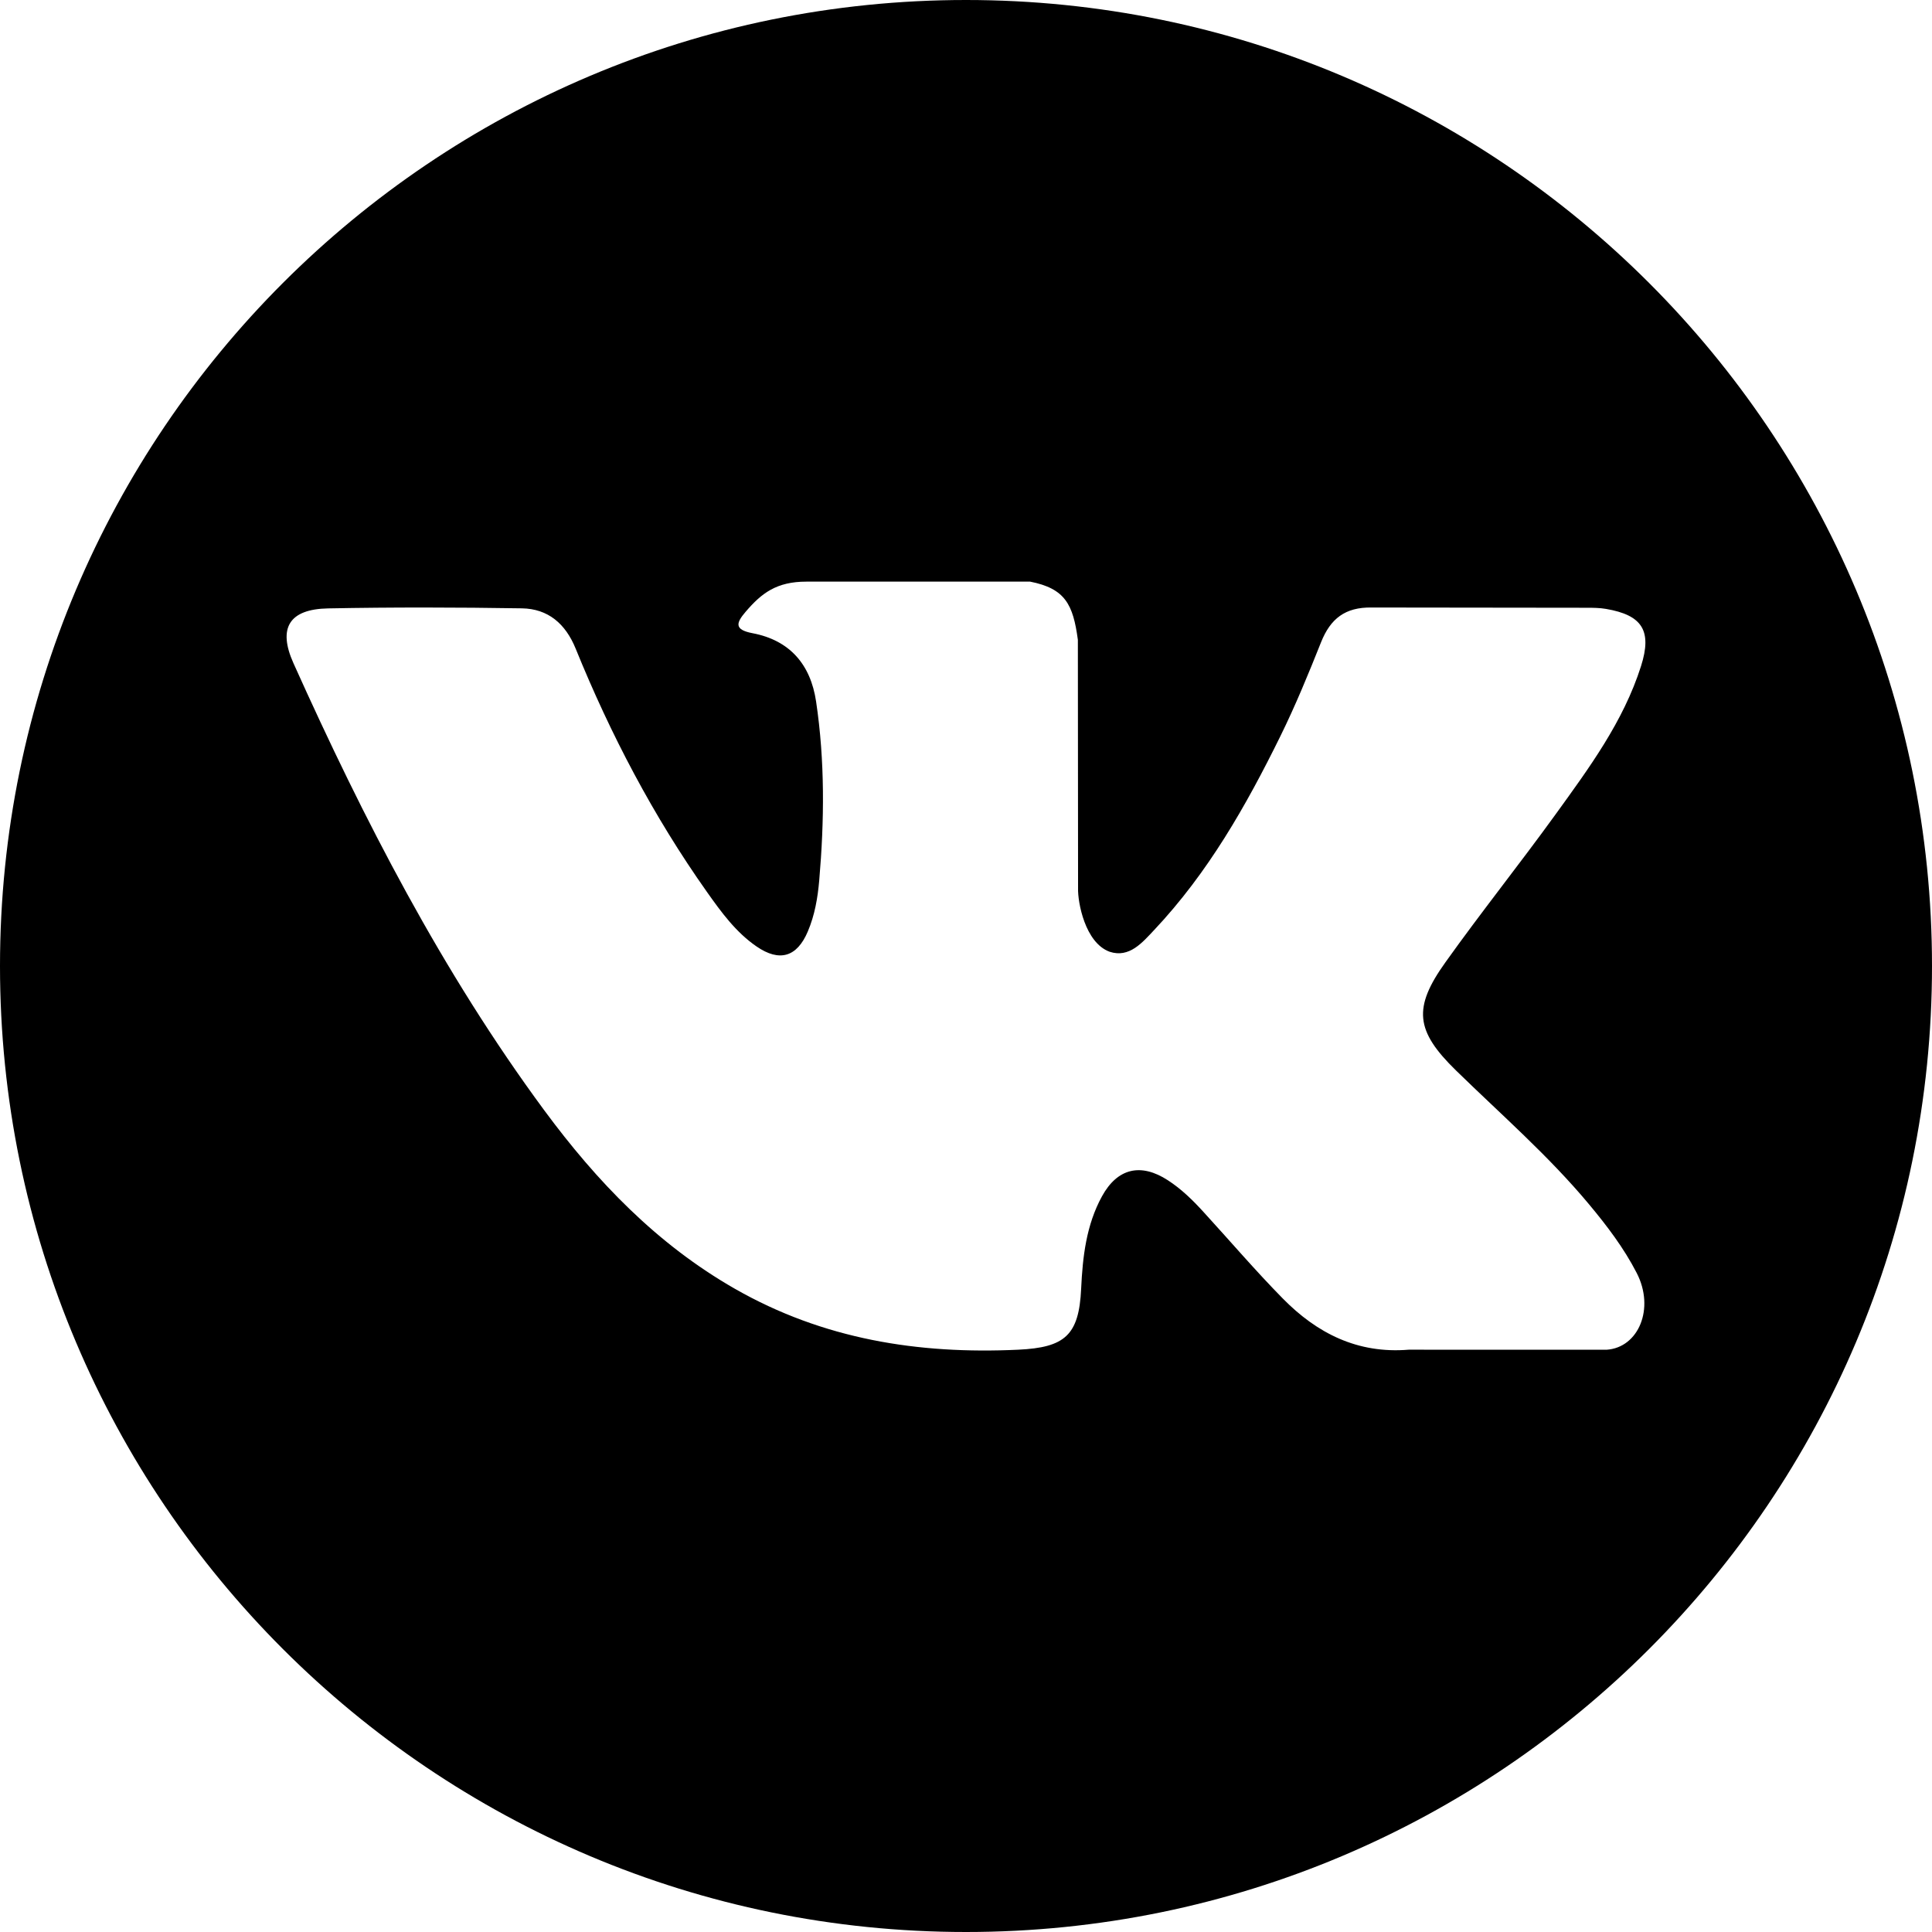
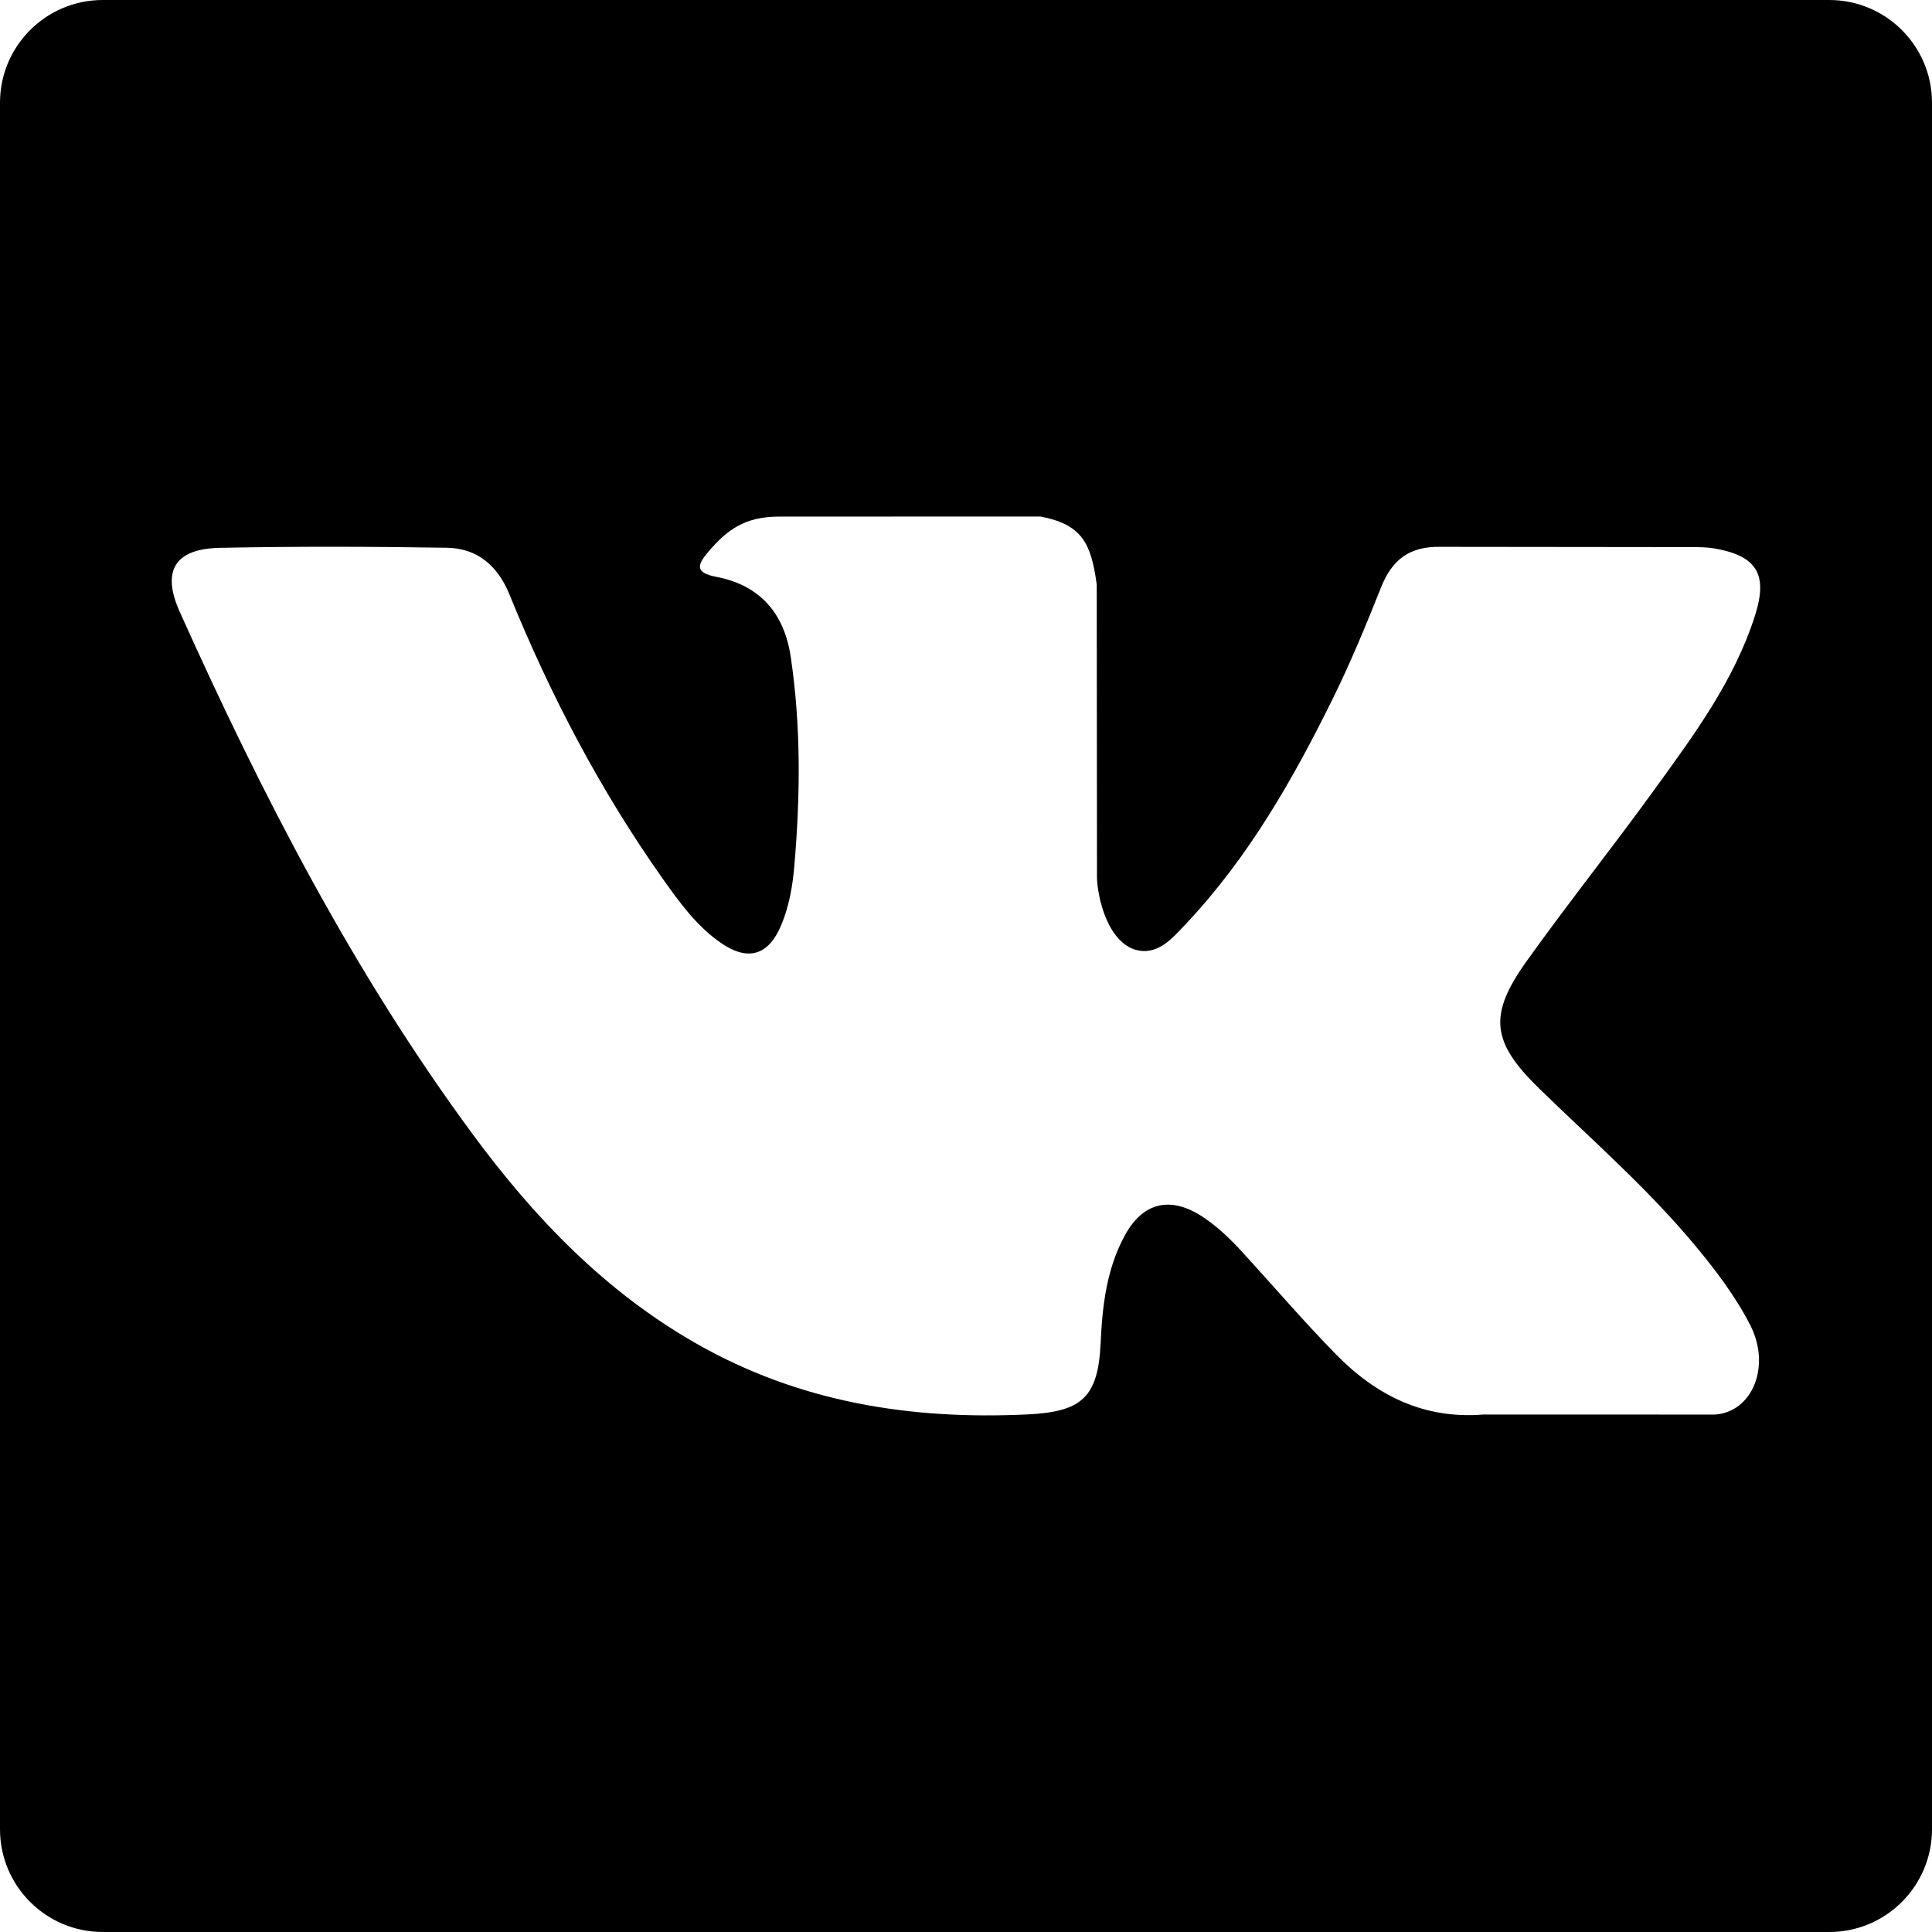
- <svg xmlns="http://www.w3.org/2000/svg" version="1.1" id="Capa_1" xml:space="preserve">
-   <g>
-     <path d="M48.875,0C21.883,0,0,21.882,0,48.875S21.883,97.75,48.875,97.75S97.75,75.868,97.75,48.875S75.867,0,48.875,0z    M73.667,54.161c2.278,2.225,4.688,4.319,6.733,6.774c0.906,1.086,1.76,2.209,2.41,3.472c0.928,1.801,0.09,3.776-1.522,3.883   l-10.013-0.002c-2.586,0.214-4.644-0.829-6.379-2.597c-1.385-1.409-2.67-2.914-4.004-4.371c-0.545-0.598-1.119-1.161-1.803-1.604   c-1.365-0.888-2.551-0.616-3.333,0.81c-0.797,1.451-0.979,3.059-1.055,4.674c-0.109,2.361-0.821,2.978-3.19,3.089   c-5.062,0.237-9.865-0.531-14.329-3.083c-3.938-2.251-6.986-5.428-9.642-9.025c-5.172-7.012-9.133-14.708-12.692-22.625   c-0.801-1.783-0.215-2.737,1.752-2.774c3.268-0.063,6.536-0.055,9.804-0.003c1.33,0.021,2.21,0.782,2.721,2.037   c1.766,4.345,3.931,8.479,6.644,12.313c0.723,1.021,1.461,2.039,2.512,2.76c1.16,0.796,2.044,0.533,2.591-0.762   c0.35-0.823,0.501-1.703,0.577-2.585c0.26-3.021,0.291-6.041-0.159-9.05c-0.28-1.883-1.339-3.099-3.216-3.455   c-0.956-0.181-0.816-0.535-0.351-1.081c0.807-0.944,1.563-1.528,3.074-1.528l11.313-0.002c1.783,0.35,2.183,1.15,2.425,2.946   l0.01,12.572c-0.021,0.695,0.349,2.755,1.597,3.21c1,0.33,1.66-0.472,2.258-1.105c2.713-2.879,4.646-6.277,6.377-9.794   c0.764-1.551,1.423-3.156,2.063-4.764c0.476-1.189,1.216-1.774,2.558-1.754l10.894,0.013c0.321,0,0.647,0.003,0.965,0.058   c1.836,0.314,2.339,1.104,1.771,2.895c-0.894,2.814-2.631,5.158-4.329,7.508c-1.82,2.516-3.761,4.944-5.563,7.471   C71.48,50.992,71.611,52.155,73.667,54.161z" />
-   </g>
-   <g>
- </g>
-   <g>
- </g>
-   <g>
- </g>
-   <g>
- </g>
-   <g>
- </g>
-   <g>
- </g>
-   <g>
- </g>
-   <g>
- </g>
-   <g>
- </g>
-   <g>
- </g>
-   <g>
- </g>
-   <g>
- </g>
-   <g>
- </g>
-   <g>
- </g>
-   <g>
- </g>
+ <svg xmlns="http://www.w3.org/2000/svg">
+   <path d="M89,0H5C2.238,0,0,2.239,0,5v84c0,2.761,2.238,5,5,5h84c2.762,0,5-2.239,5-5V5C94,2.239,91.762,0,89,0z M74.869,52.943   c2.562,2.5,5.271,4.854,7.572,7.617c1.018,1.22,1.978,2.48,2.709,3.899c1.041,2.024,0.101,4.247-1.713,4.366l-11.256-0.003   c-2.906,0.239-5.22-0.931-7.172-2.918c-1.555-1.585-3.001-3.277-4.5-4.914c-0.611-0.673-1.259-1.306-2.025-1.806   c-1.534-0.996-2.867-0.692-3.748,0.909c-0.896,1.63-1.103,3.438-1.185,5.255c-0.125,2.655-0.925,3.348-3.588,3.471   c-5.69,0.268-11.091-0.596-16.108-3.463c-4.429-2.53-7.854-6.104-10.838-10.146c-5.816-7.883-10.27-16.536-14.27-25.437   c-0.901-2.005-0.242-3.078,1.967-3.119c3.676-0.073,7.351-0.063,11.022-0.004c1.496,0.023,2.485,0.879,3.058,2.289   c1.985,4.885,4.421,9.533,7.471,13.843c0.813,1.147,1.643,2.292,2.823,3.103c1.304,0.896,2.298,0.601,2.913-0.854   c0.393-0.928,0.563-1.914,0.647-2.906c0.292-3.396,0.327-6.792-0.177-10.175c-0.315-2.116-1.507-3.483-3.617-3.883   c-1.074-0.204-0.917-0.602-0.395-1.215c0.906-1.062,1.76-1.718,3.456-1.718l12.721-0.002c2.006,0.392,2.452,1.292,2.725,3.311   l0.012,14.133c-0.021,0.782,0.391,3.098,1.795,3.61c1.123,0.371,1.868-0.53,2.54-1.244c3.048-3.235,5.22-7.056,7.167-11.009   c0.857-1.743,1.6-3.549,2.32-5.356c0.533-1.337,1.367-1.995,2.875-1.971l12.246,0.013c0.36,0,0.729,0.004,1.086,0.063   c2.062,0.355,2.627,1.243,1.99,3.257c-1.004,3.163-2.959,5.799-4.871,8.441c-2.043,2.825-4.224,5.557-6.252,8.396   C72.411,49.38,72.561,50.688,74.869,52.943z" />
</svg>
